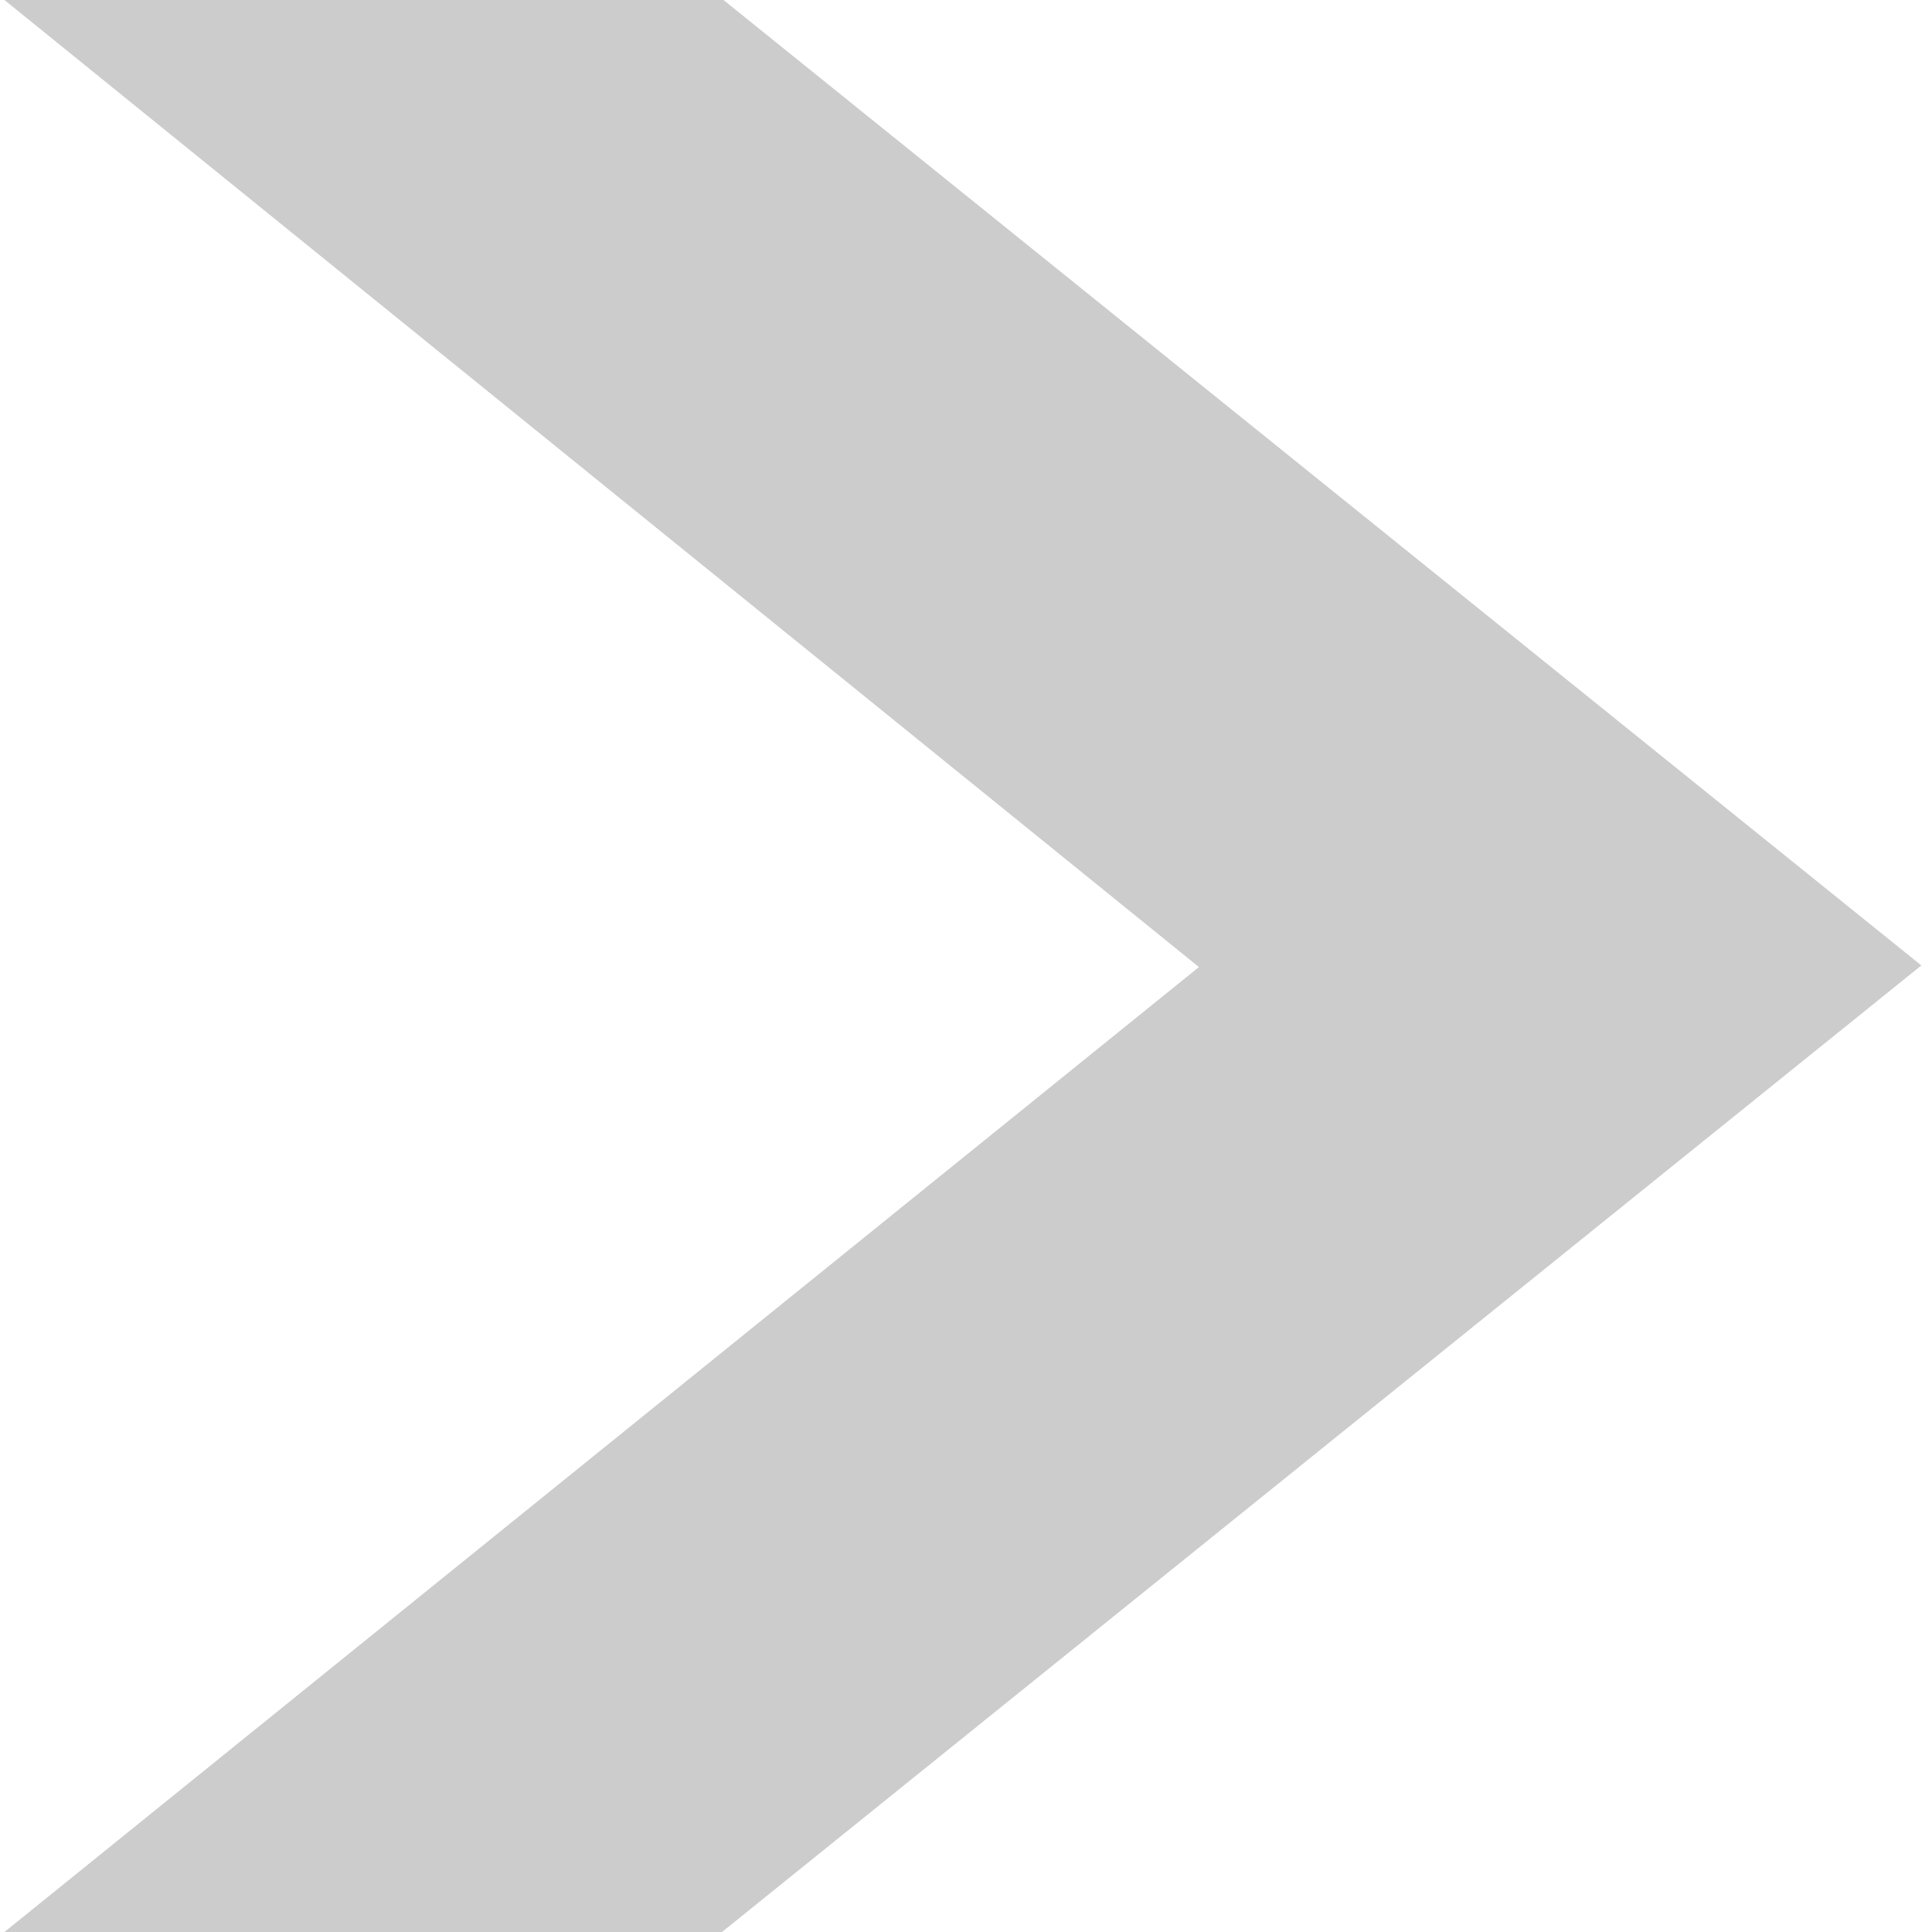
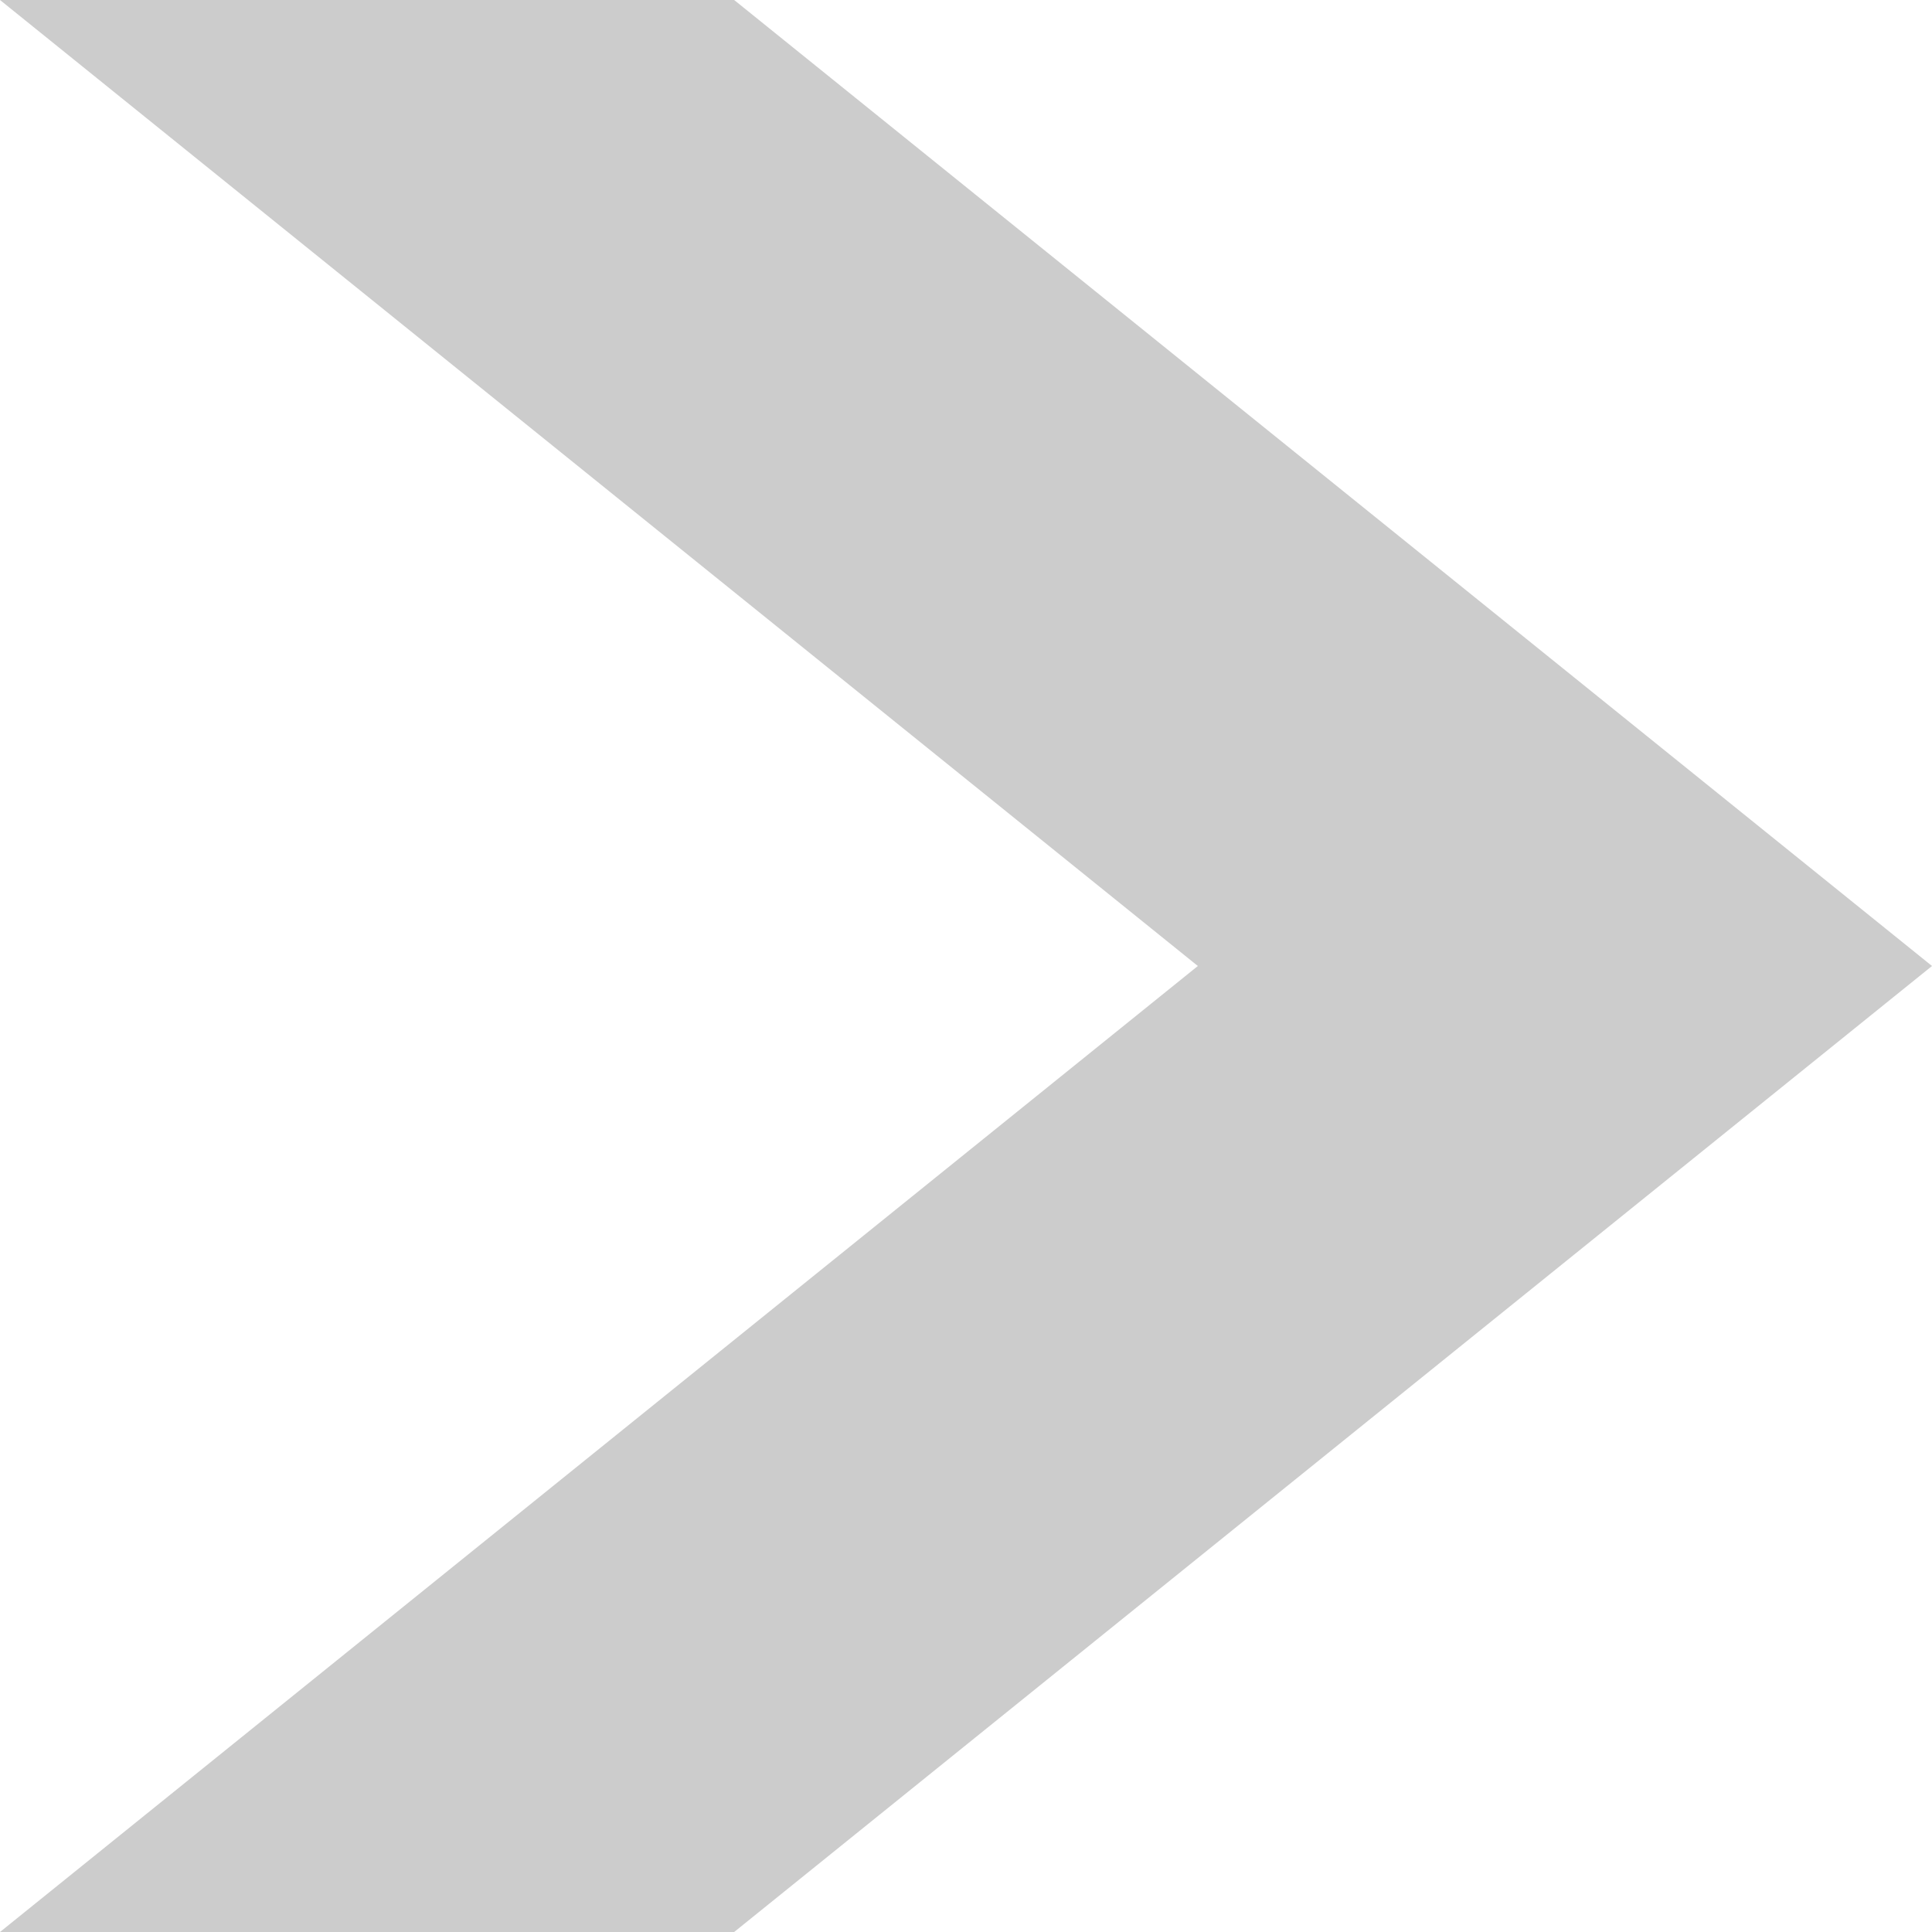
<svg xmlns="http://www.w3.org/2000/svg" version="1.1" id="Layer_1" x="0px" y="0px" width="100px" height="100px" viewBox="0 0 100 100" enable-background="new 0 0 100 100" xml:space="preserve">
-   <polygon points="0.23,0 37.448,0 99.449,49.971 37.37,100 0.23,100 62.056,50.055 " style="fill: #CCCCCC;" />
+   <polygon points="0,0 38,0 100,50 38,100 0,100 62,50" style="fill: #CCCCCC;" />
</svg>
